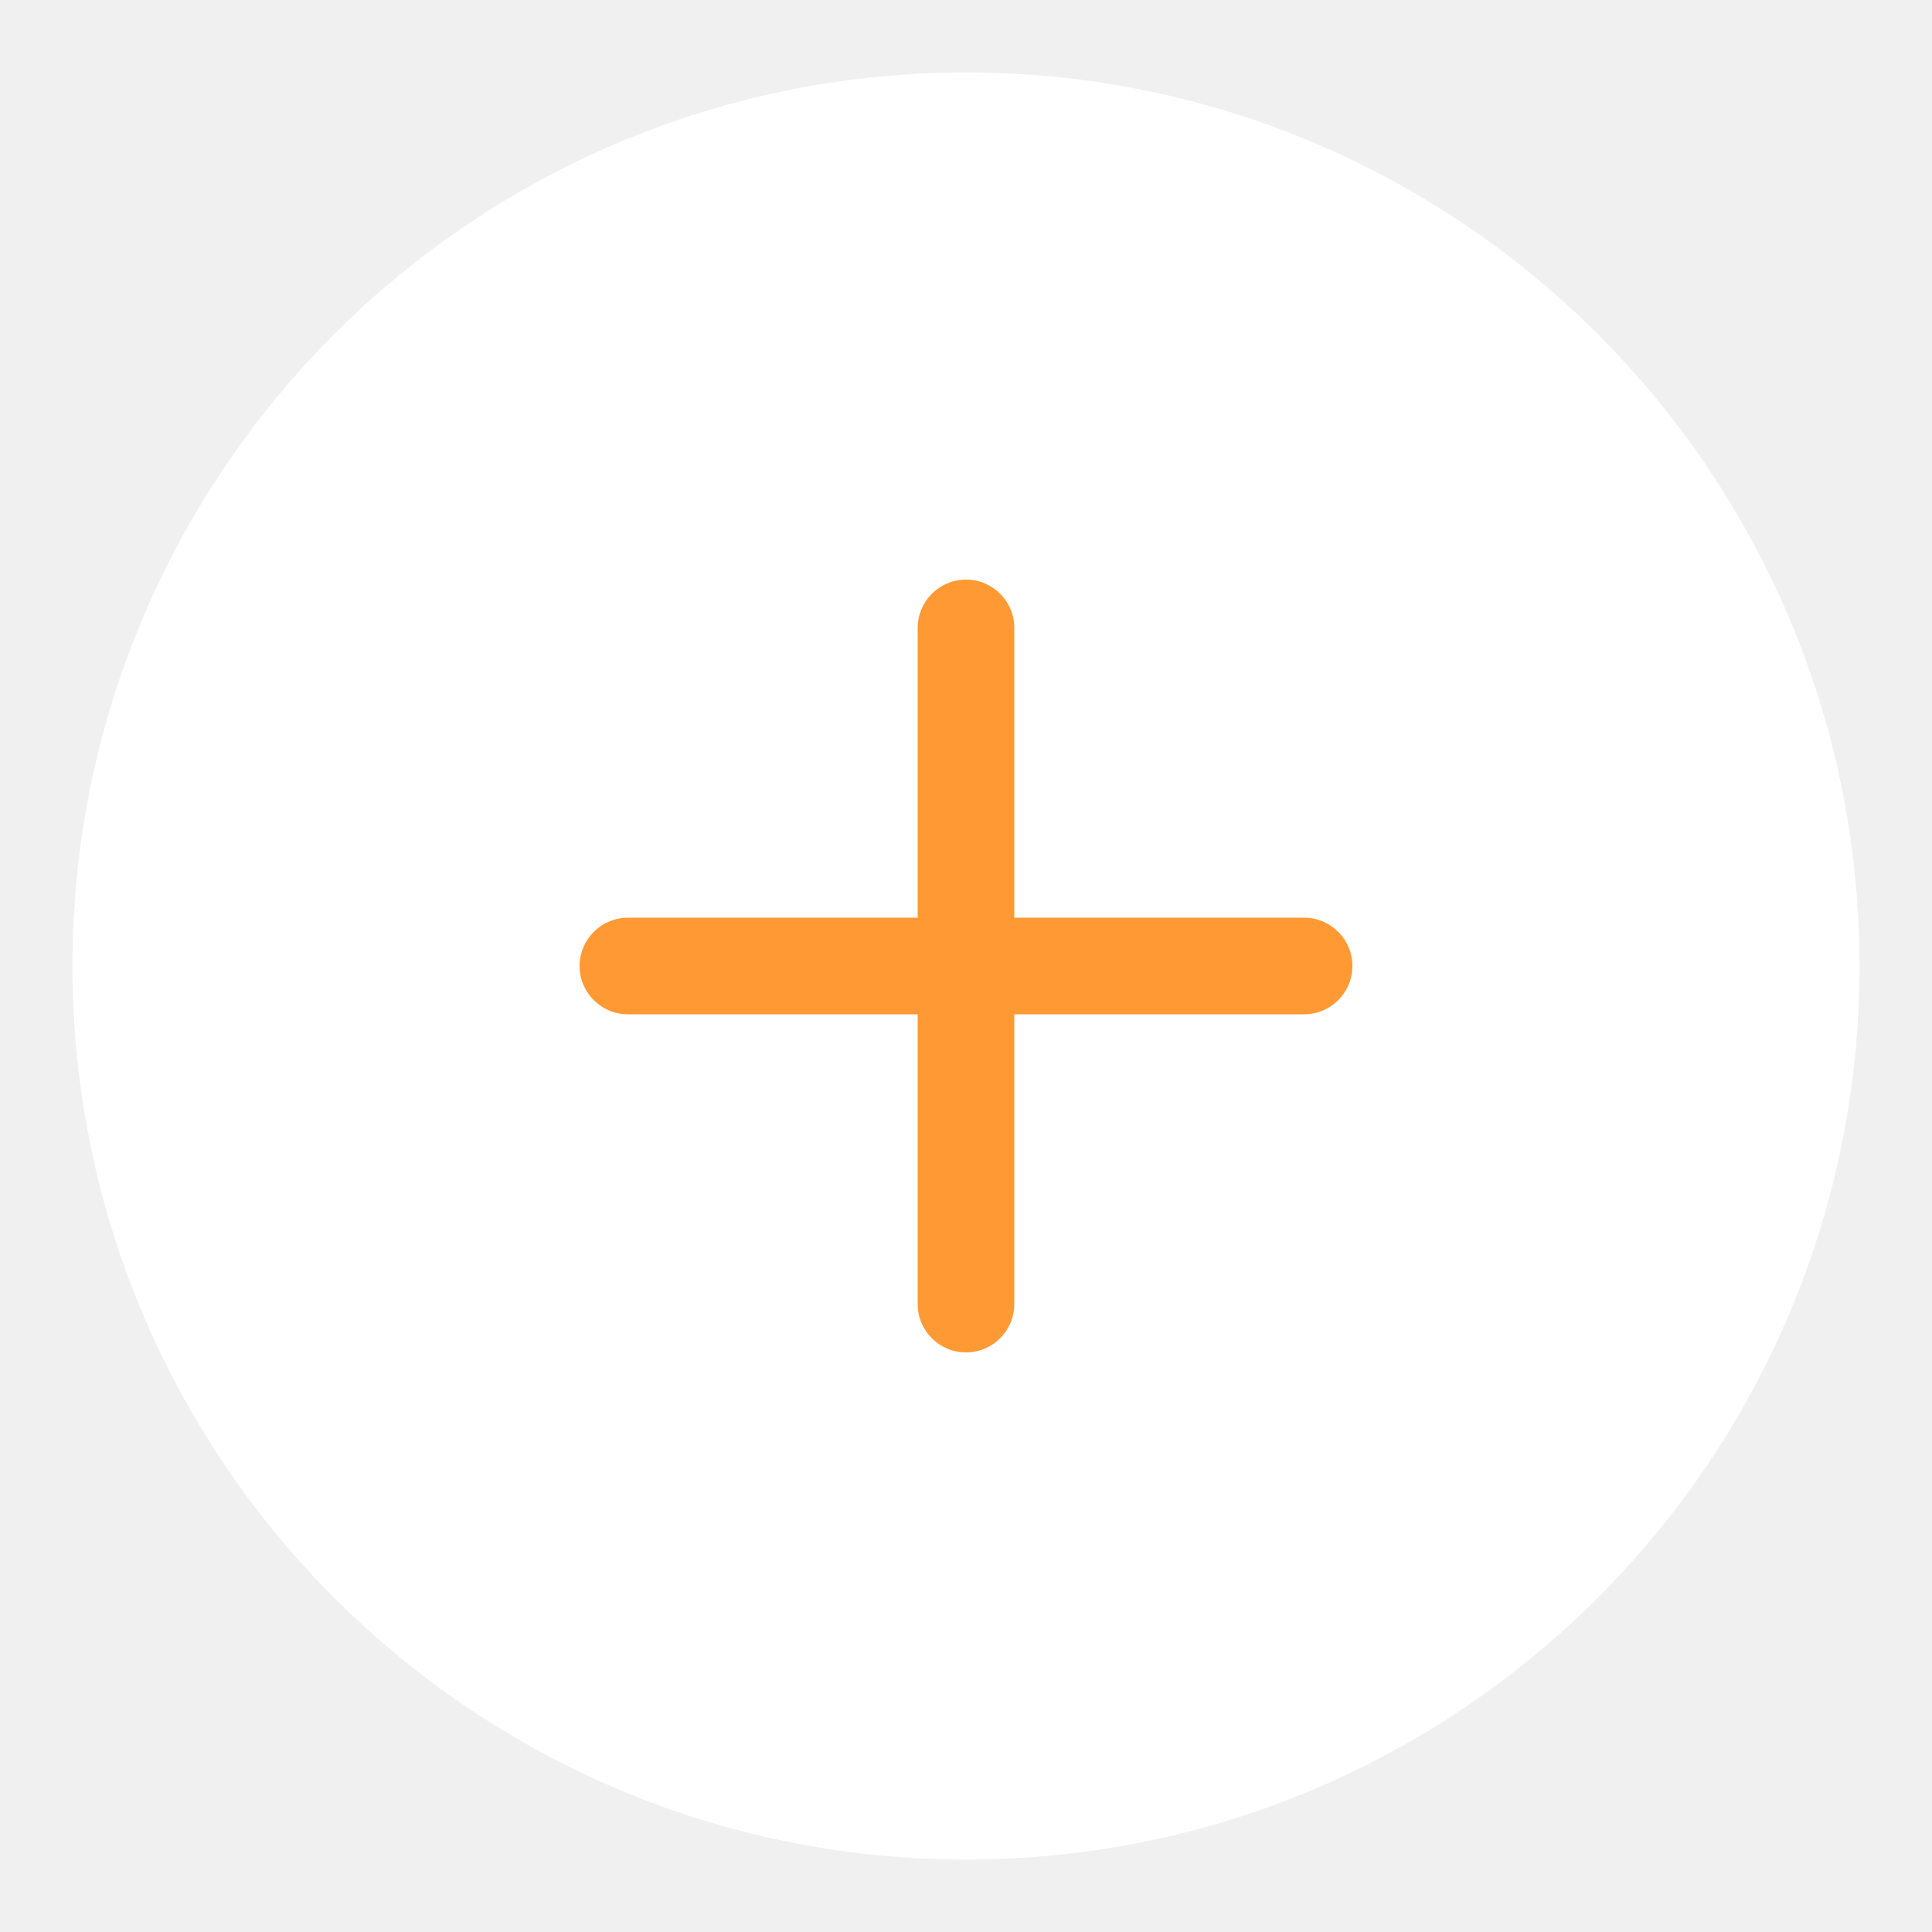
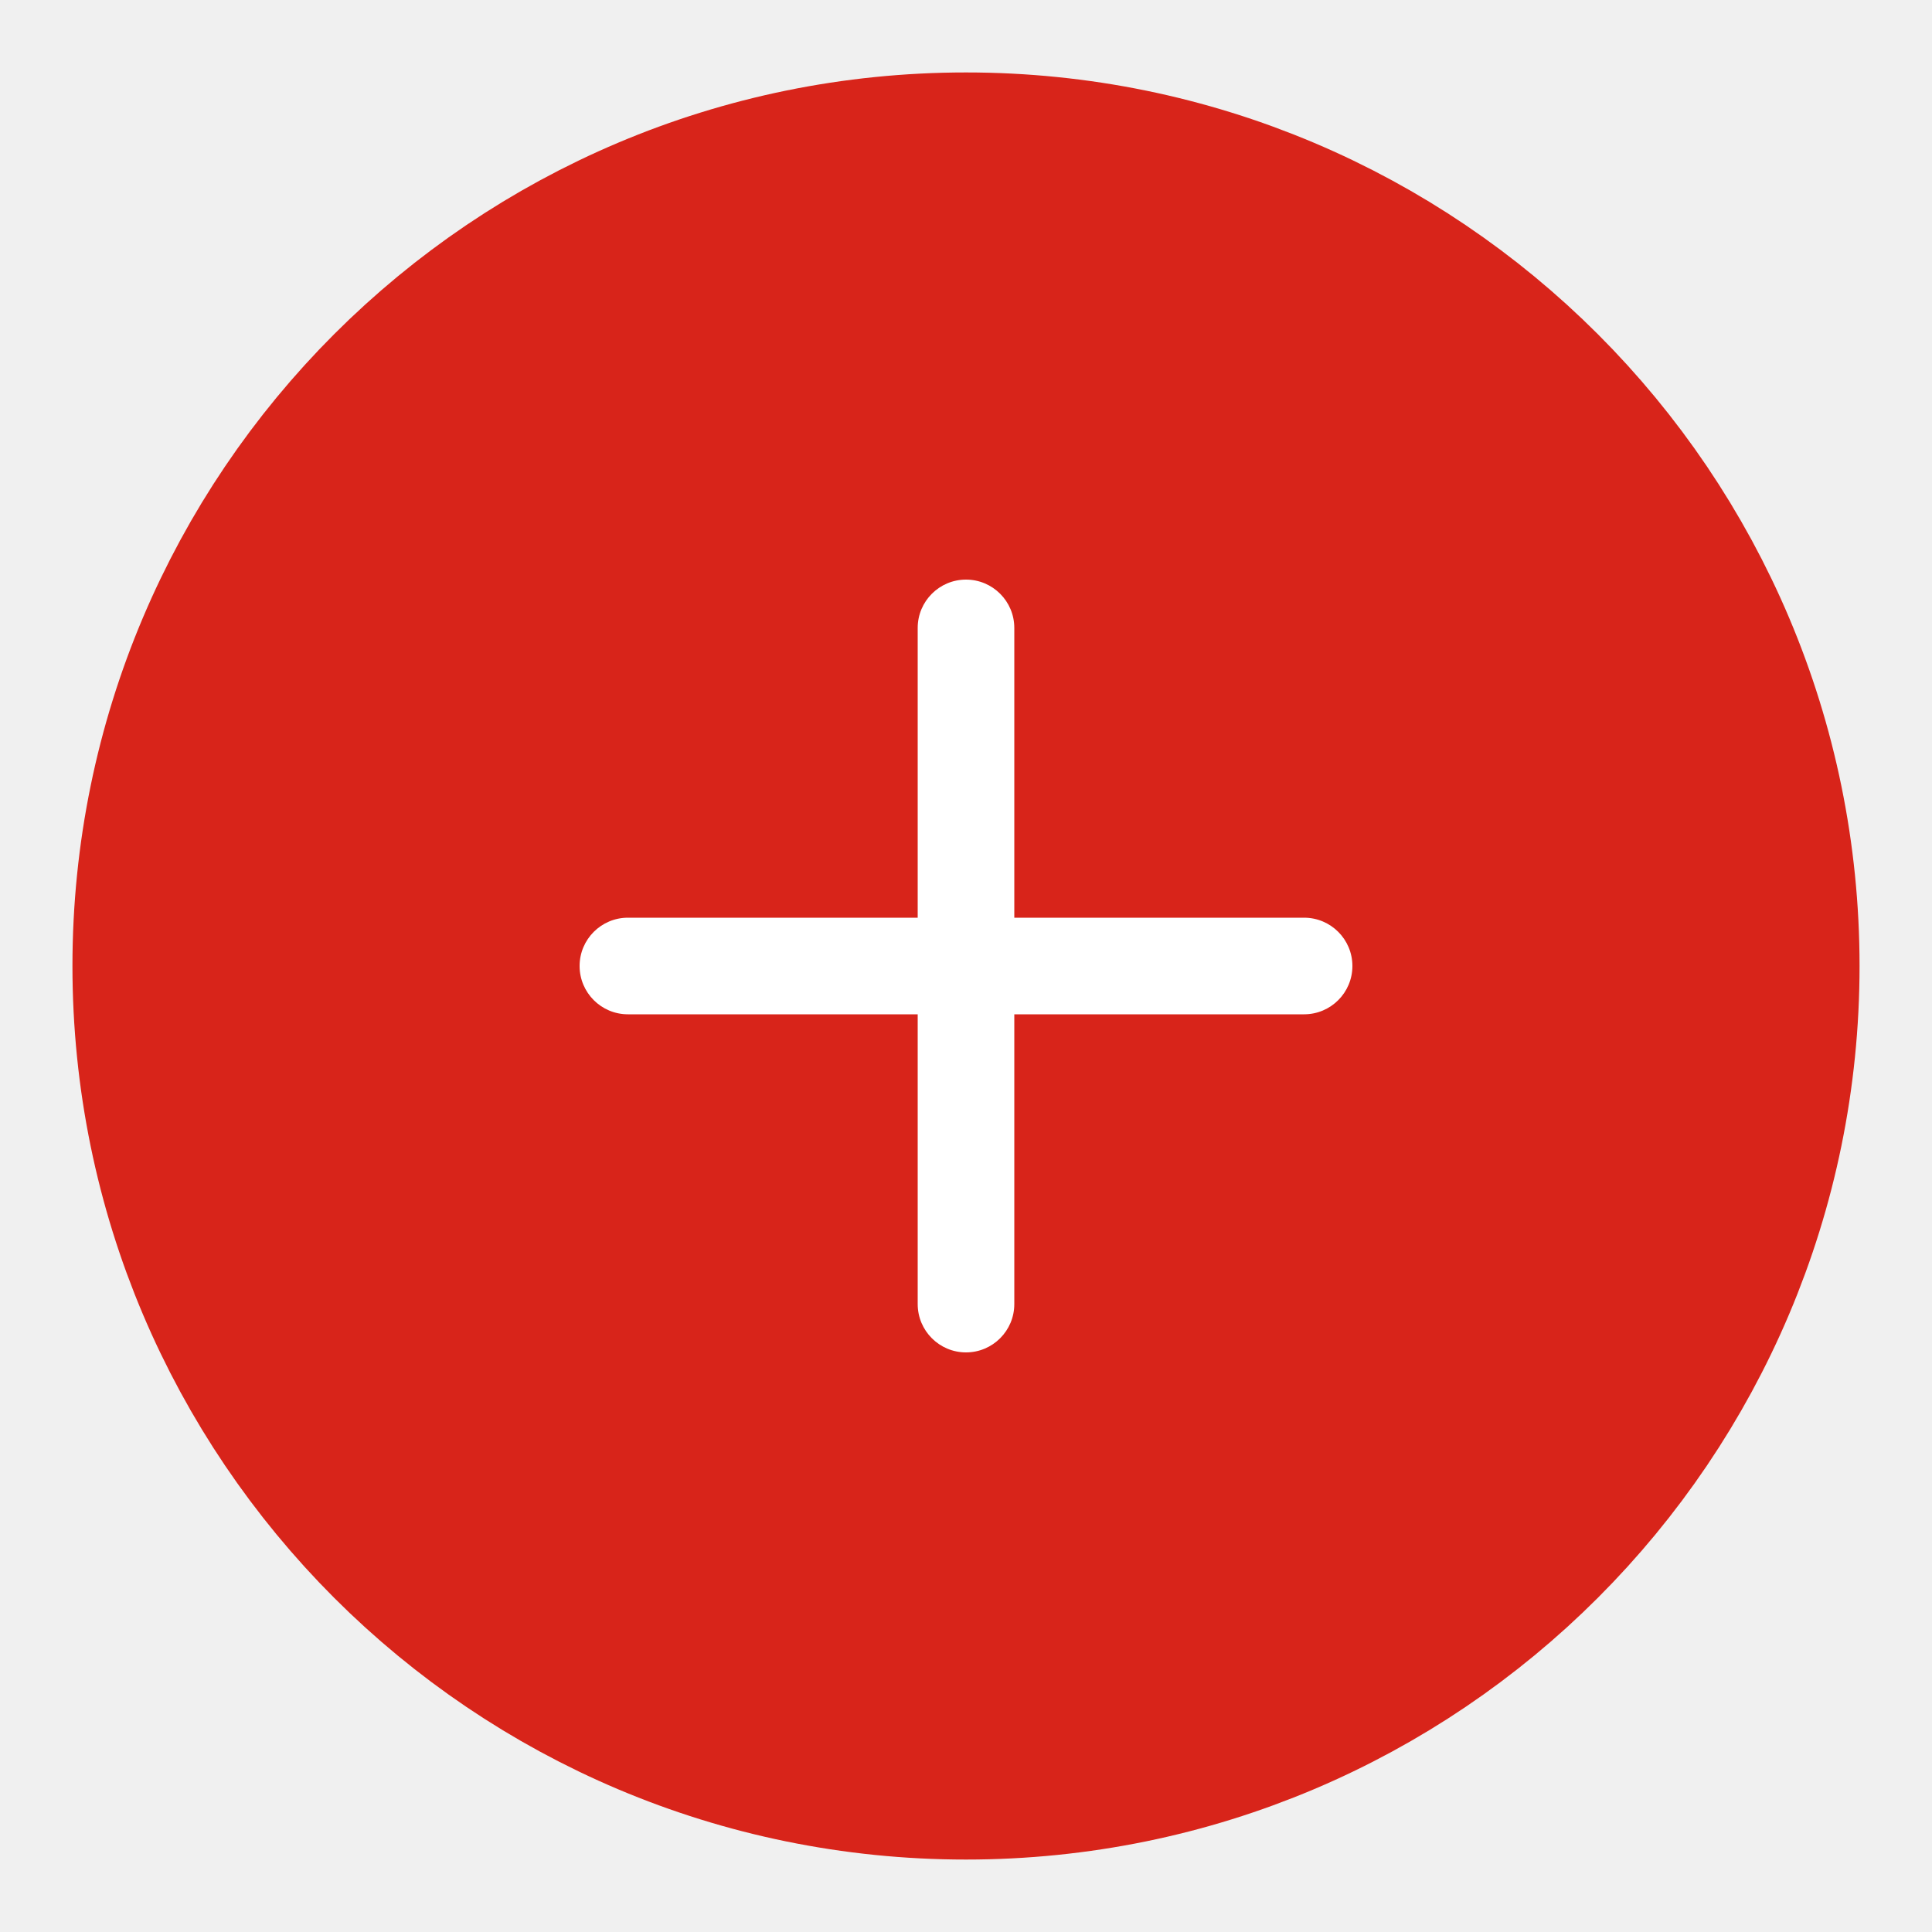
<svg xmlns="http://www.w3.org/2000/svg" width="40" height="40" viewBox="-8 -8 40 40" fill="none">
-   <circle cx="12" cy="12" r="16" stroke="#FFFFFF" fill="#FFFFFF" stroke-width="5" />
-   <path d="M12 4C11.448 4 11 4.448 11 5V11H5C4.448 11 4 11.448 4 12C4 12.552 4.448 13 5 13H11V19C11 19.552 11.448 20 12 20C12.552 20 13 19.552 13 19V13H19C19.552 13 20 12.552 20 12C20 11.448 19.552 11 19 11H13V5C13 4.448 12.552 4 12 4Z" fill="#FF9933" />
+   <circle cx="12" cy="12" r="16" stroke="#d8241a" fill="#d8241a" stroke-width="5" />
+   <path d="M12 4C11.448 4 11 4.448 11 5V11H5C4.448 11 4 11.448 4 12C4 12.552 4.448 13 5 13H11V19C11 19.552 11.448 20 12 20C12.552 20 13 19.552 13 19V13H19C19.552 13 20 12.552 20 12C20 11.448 19.552 11 19 11H13V5C13 4.448 12.552 4 12 4Z" fill="#FFFFFF" />
</svg>
